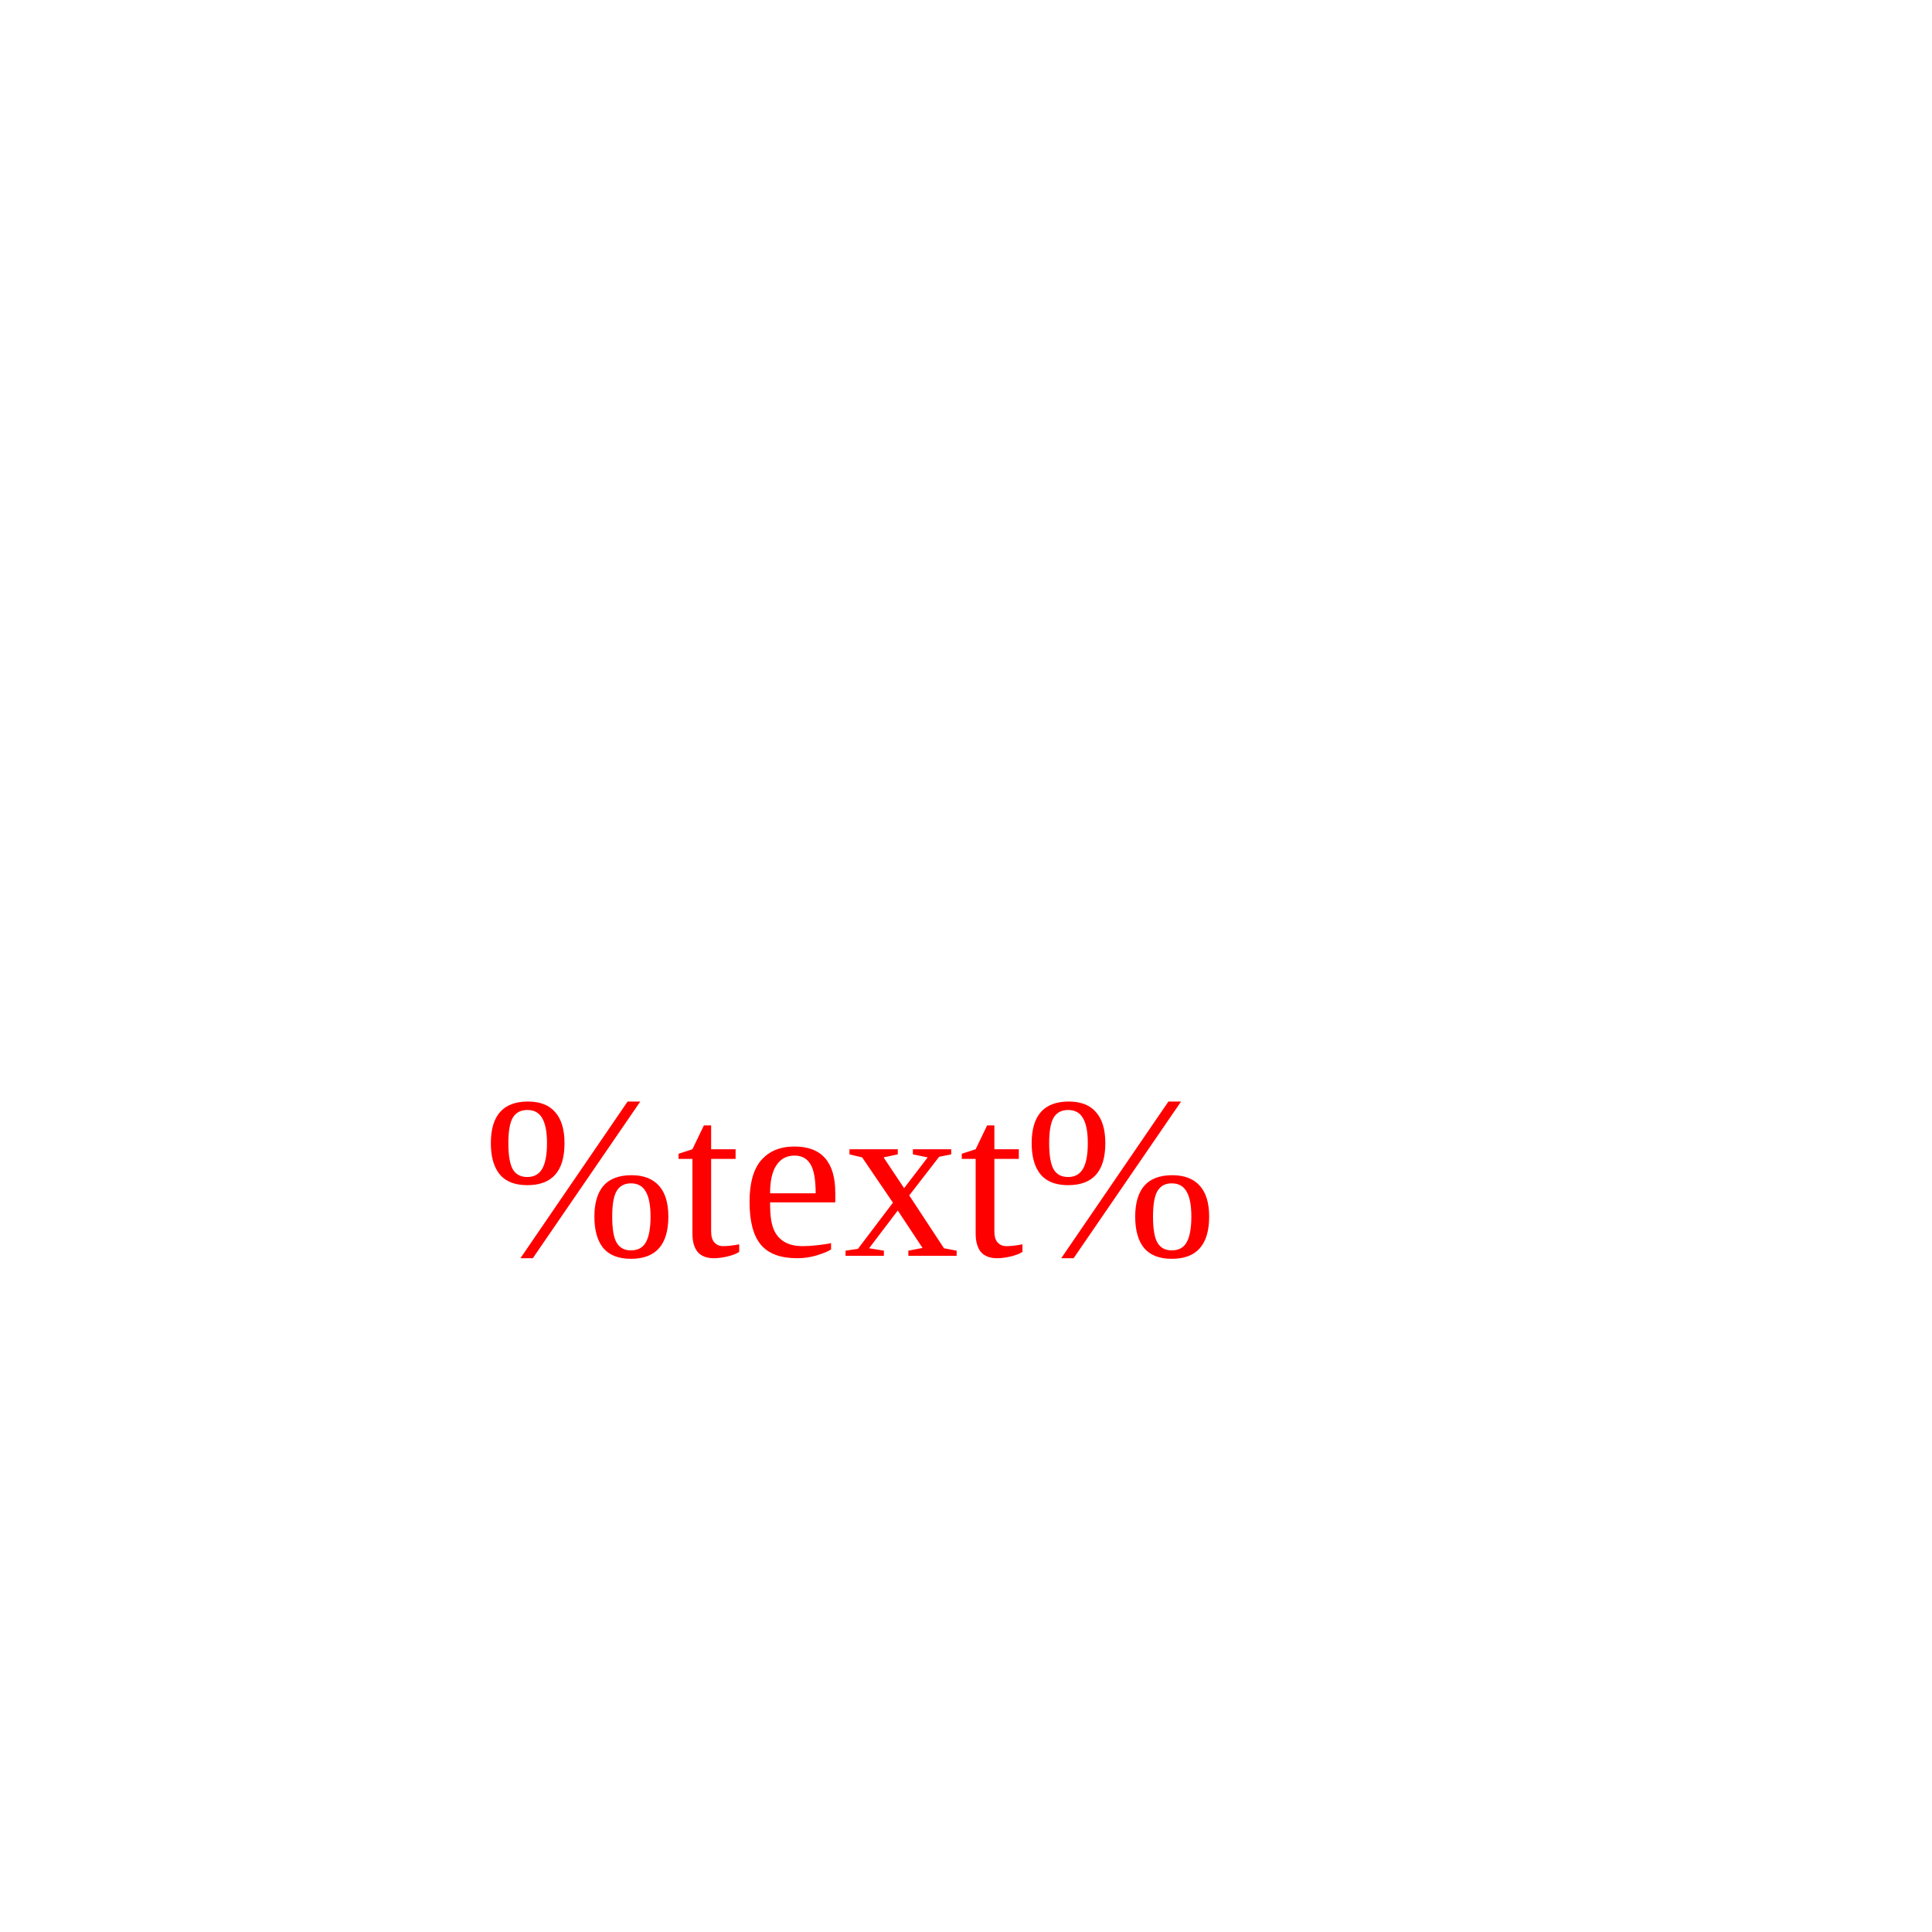
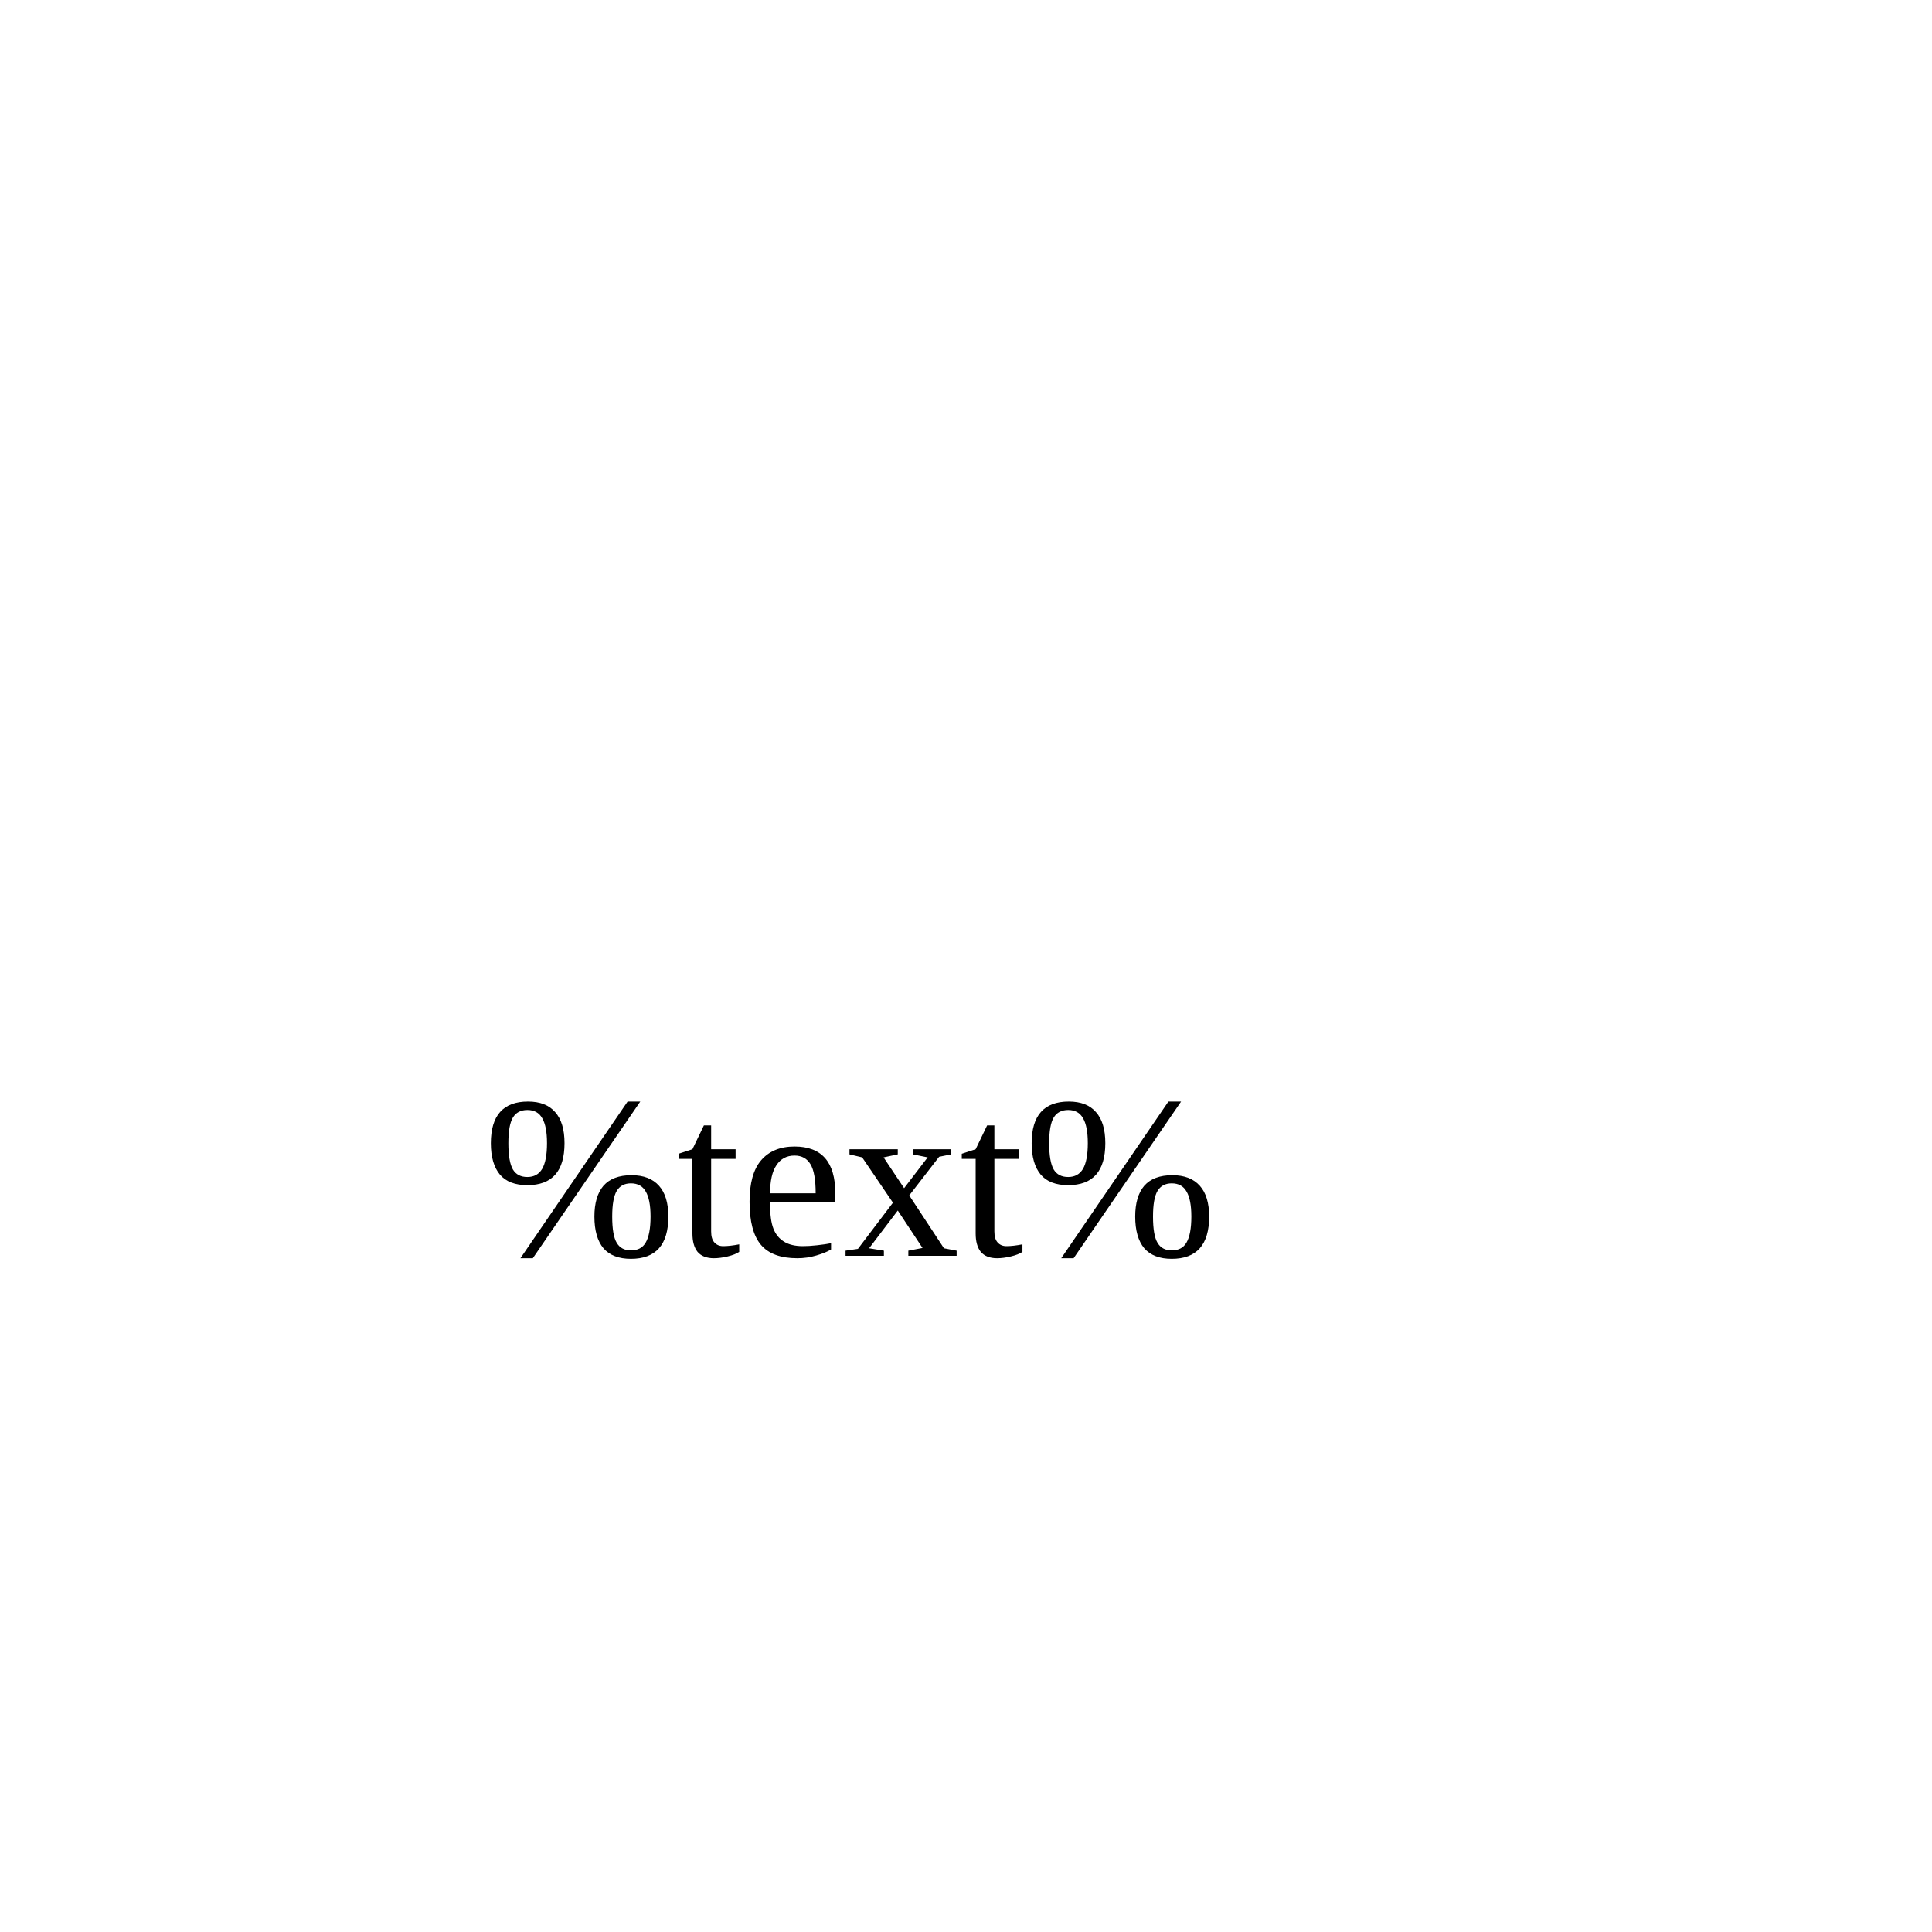
<svg width="100" height="100" viewbox="0 0 100 100">
  <rect x="0" y="35" width="%width%" height="30" />
  <rect class="block" x="20" y="10" width="%width%-40" height="80" />
-   <text x="25" y="65" fill="red">%text%</text>
+   <text x="25" y="65">%text%</text>
</svg>
